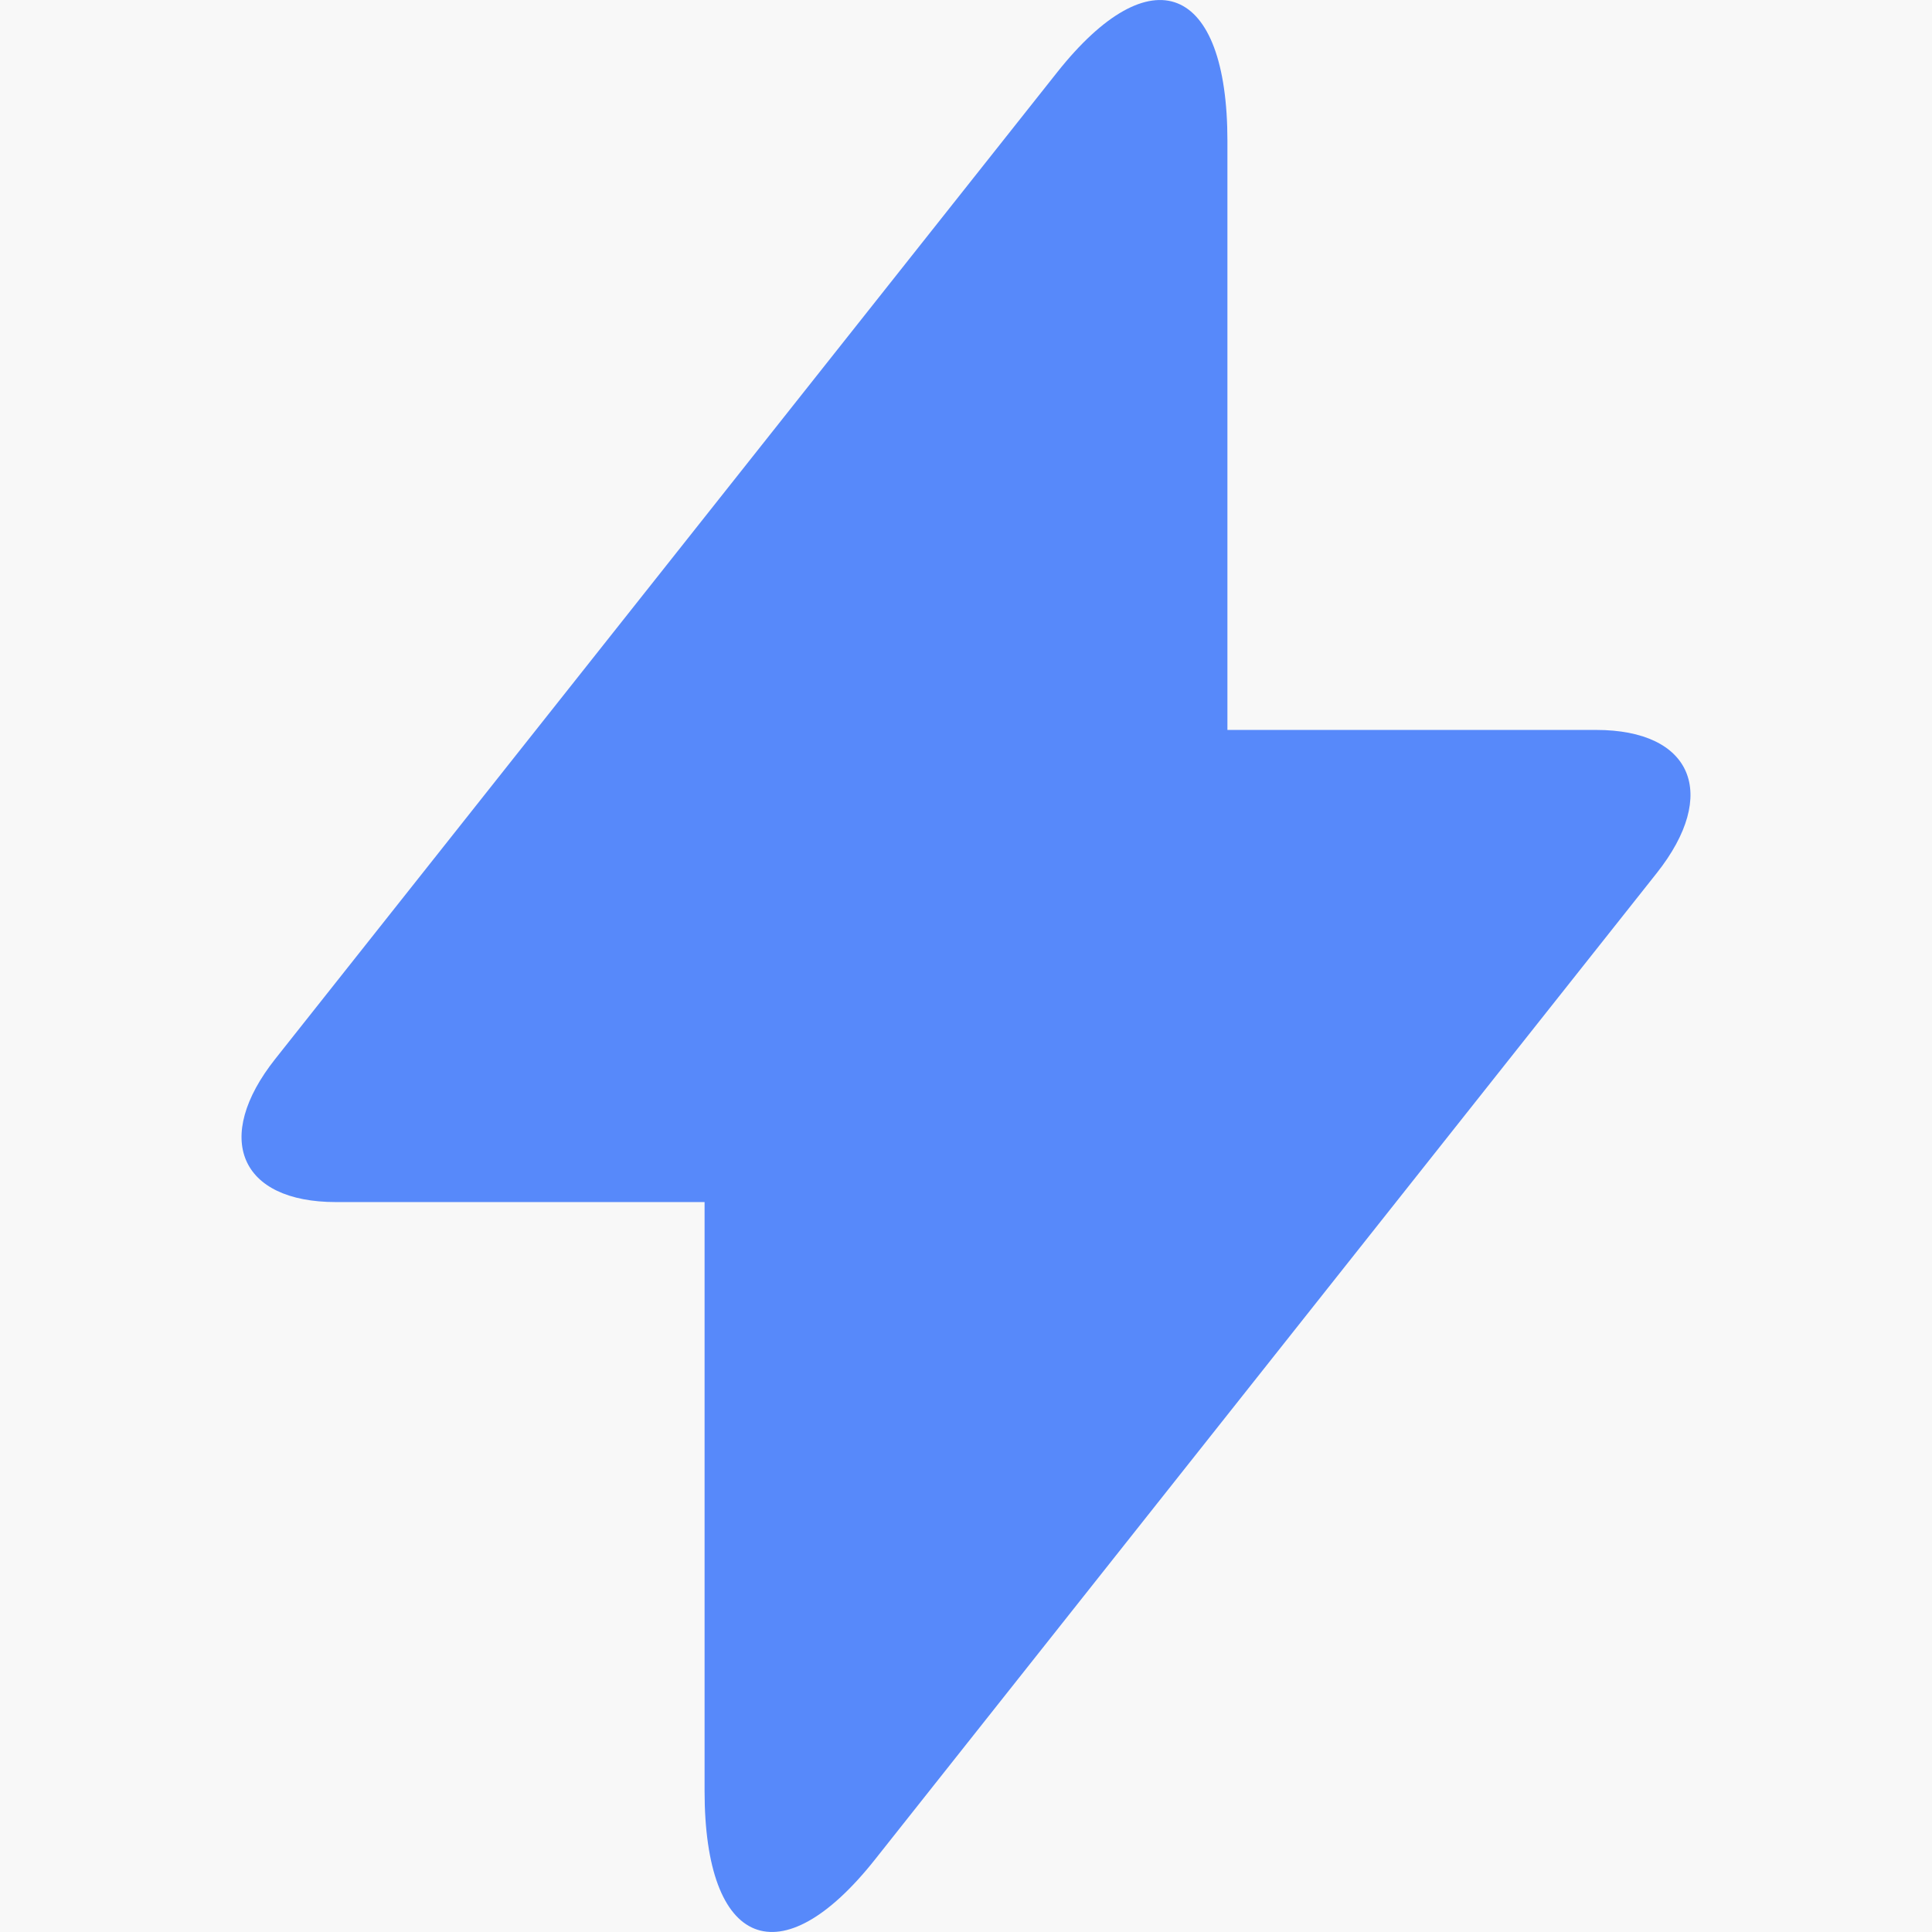
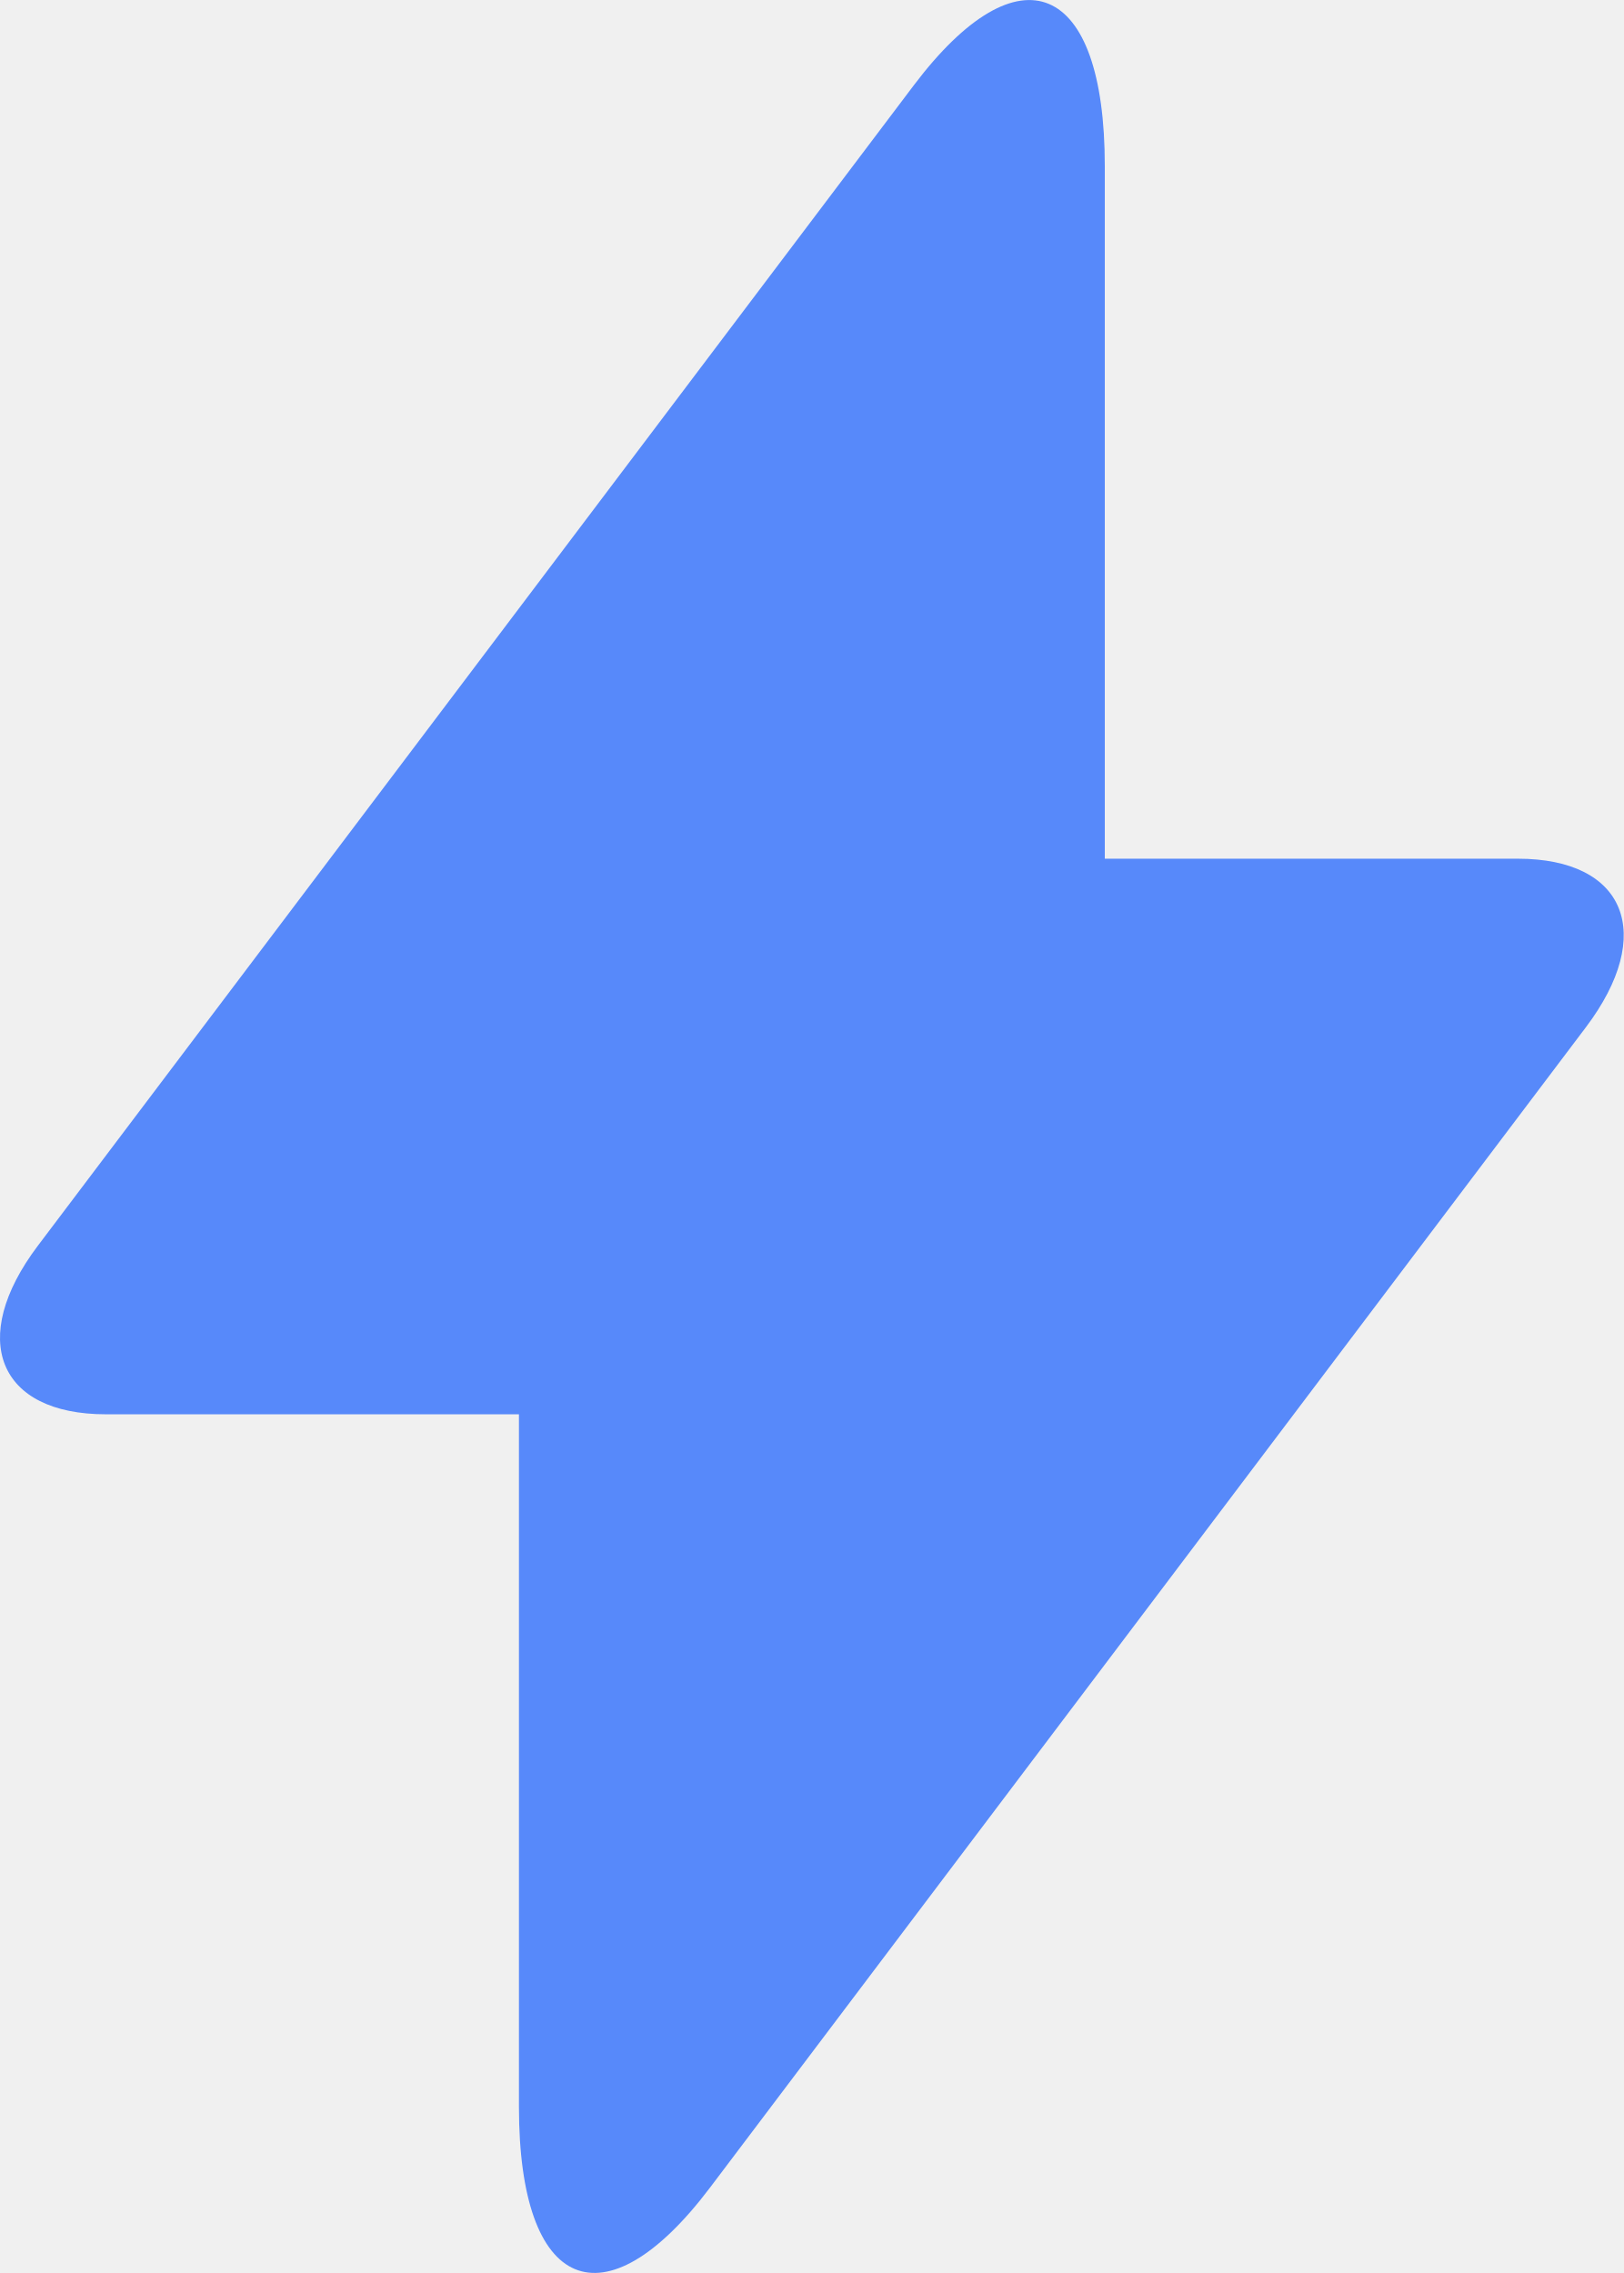
- <svg xmlns="http://www.w3.org/2000/svg" width="16px" height="16px" viewBox="0 0 16 16" version="1.1">
+ <svg xmlns="http://www.w3.org/2000/svg" width="10px" height="14px" viewBox="0 0 10 14" version="1.1">
  <defs />
  <g id="Misc-updates" stroke="none" stroke-width="1" fill="none" fill-rule="evenodd">
-     <g id="Grid-data-update" transform="translate(-1074, -332)">
-       <g id="Rectangle-4" transform="translate(1074, 332)">
-         <rect fill="#FFFFFF" fill-rule="evenodd" opacity="0.5" x="0" y="0" width="16" height="16" />
-         <path d="M10.165,6.045 L13.218,6.045 C14.014,6.045 14.24,6.575 13.72,7.231 L7.246,15.4 C6.467,16.383 5.835,16.133 5.835,14.832 L5.835,9.955 L2.782,9.955 C1.986,9.955 1.76,9.425 2.28,8.769 L8.754,0.6 C9.533,-0.383 10.165,-0.133 10.165,1.168 L10.165,6.045 Z" id="Combined-Shape" fill="#5789FA" fill-rule="nonzero" />
+     <g id="Grid-data-update" transform="translate(-730, -555)">
+       <g id="Group-14" transform="translate(710, 350)">
+         <g id="Rectangle-Copy" transform="translate(17, 204)">
+           <rect fill="#FFFFFF" fill-rule="evenodd" opacity="0" x="0" y="0" width="16" height="16" />
+           <path d="M9.804,6.289 L12.348,6.289 C13.012,6.289 13.2,6.753 12.767,7.327 L7.372,14.475 C6.722,15.335 6.196,15.116 6.196,13.978 L6.196,9.711 L3.652,9.711 C2.988,9.711 2.8,9.247 3.233,8.673 L8.628,1.525 C9.278,0.665 9.804,0.884 9.804,2.022 L9.804,6.289 Z" id="Combined-Shape" fill="#5789FA" fill-rule="nonzero" />
+         </g>
      </g>
    </g>
  </g>
</svg>
